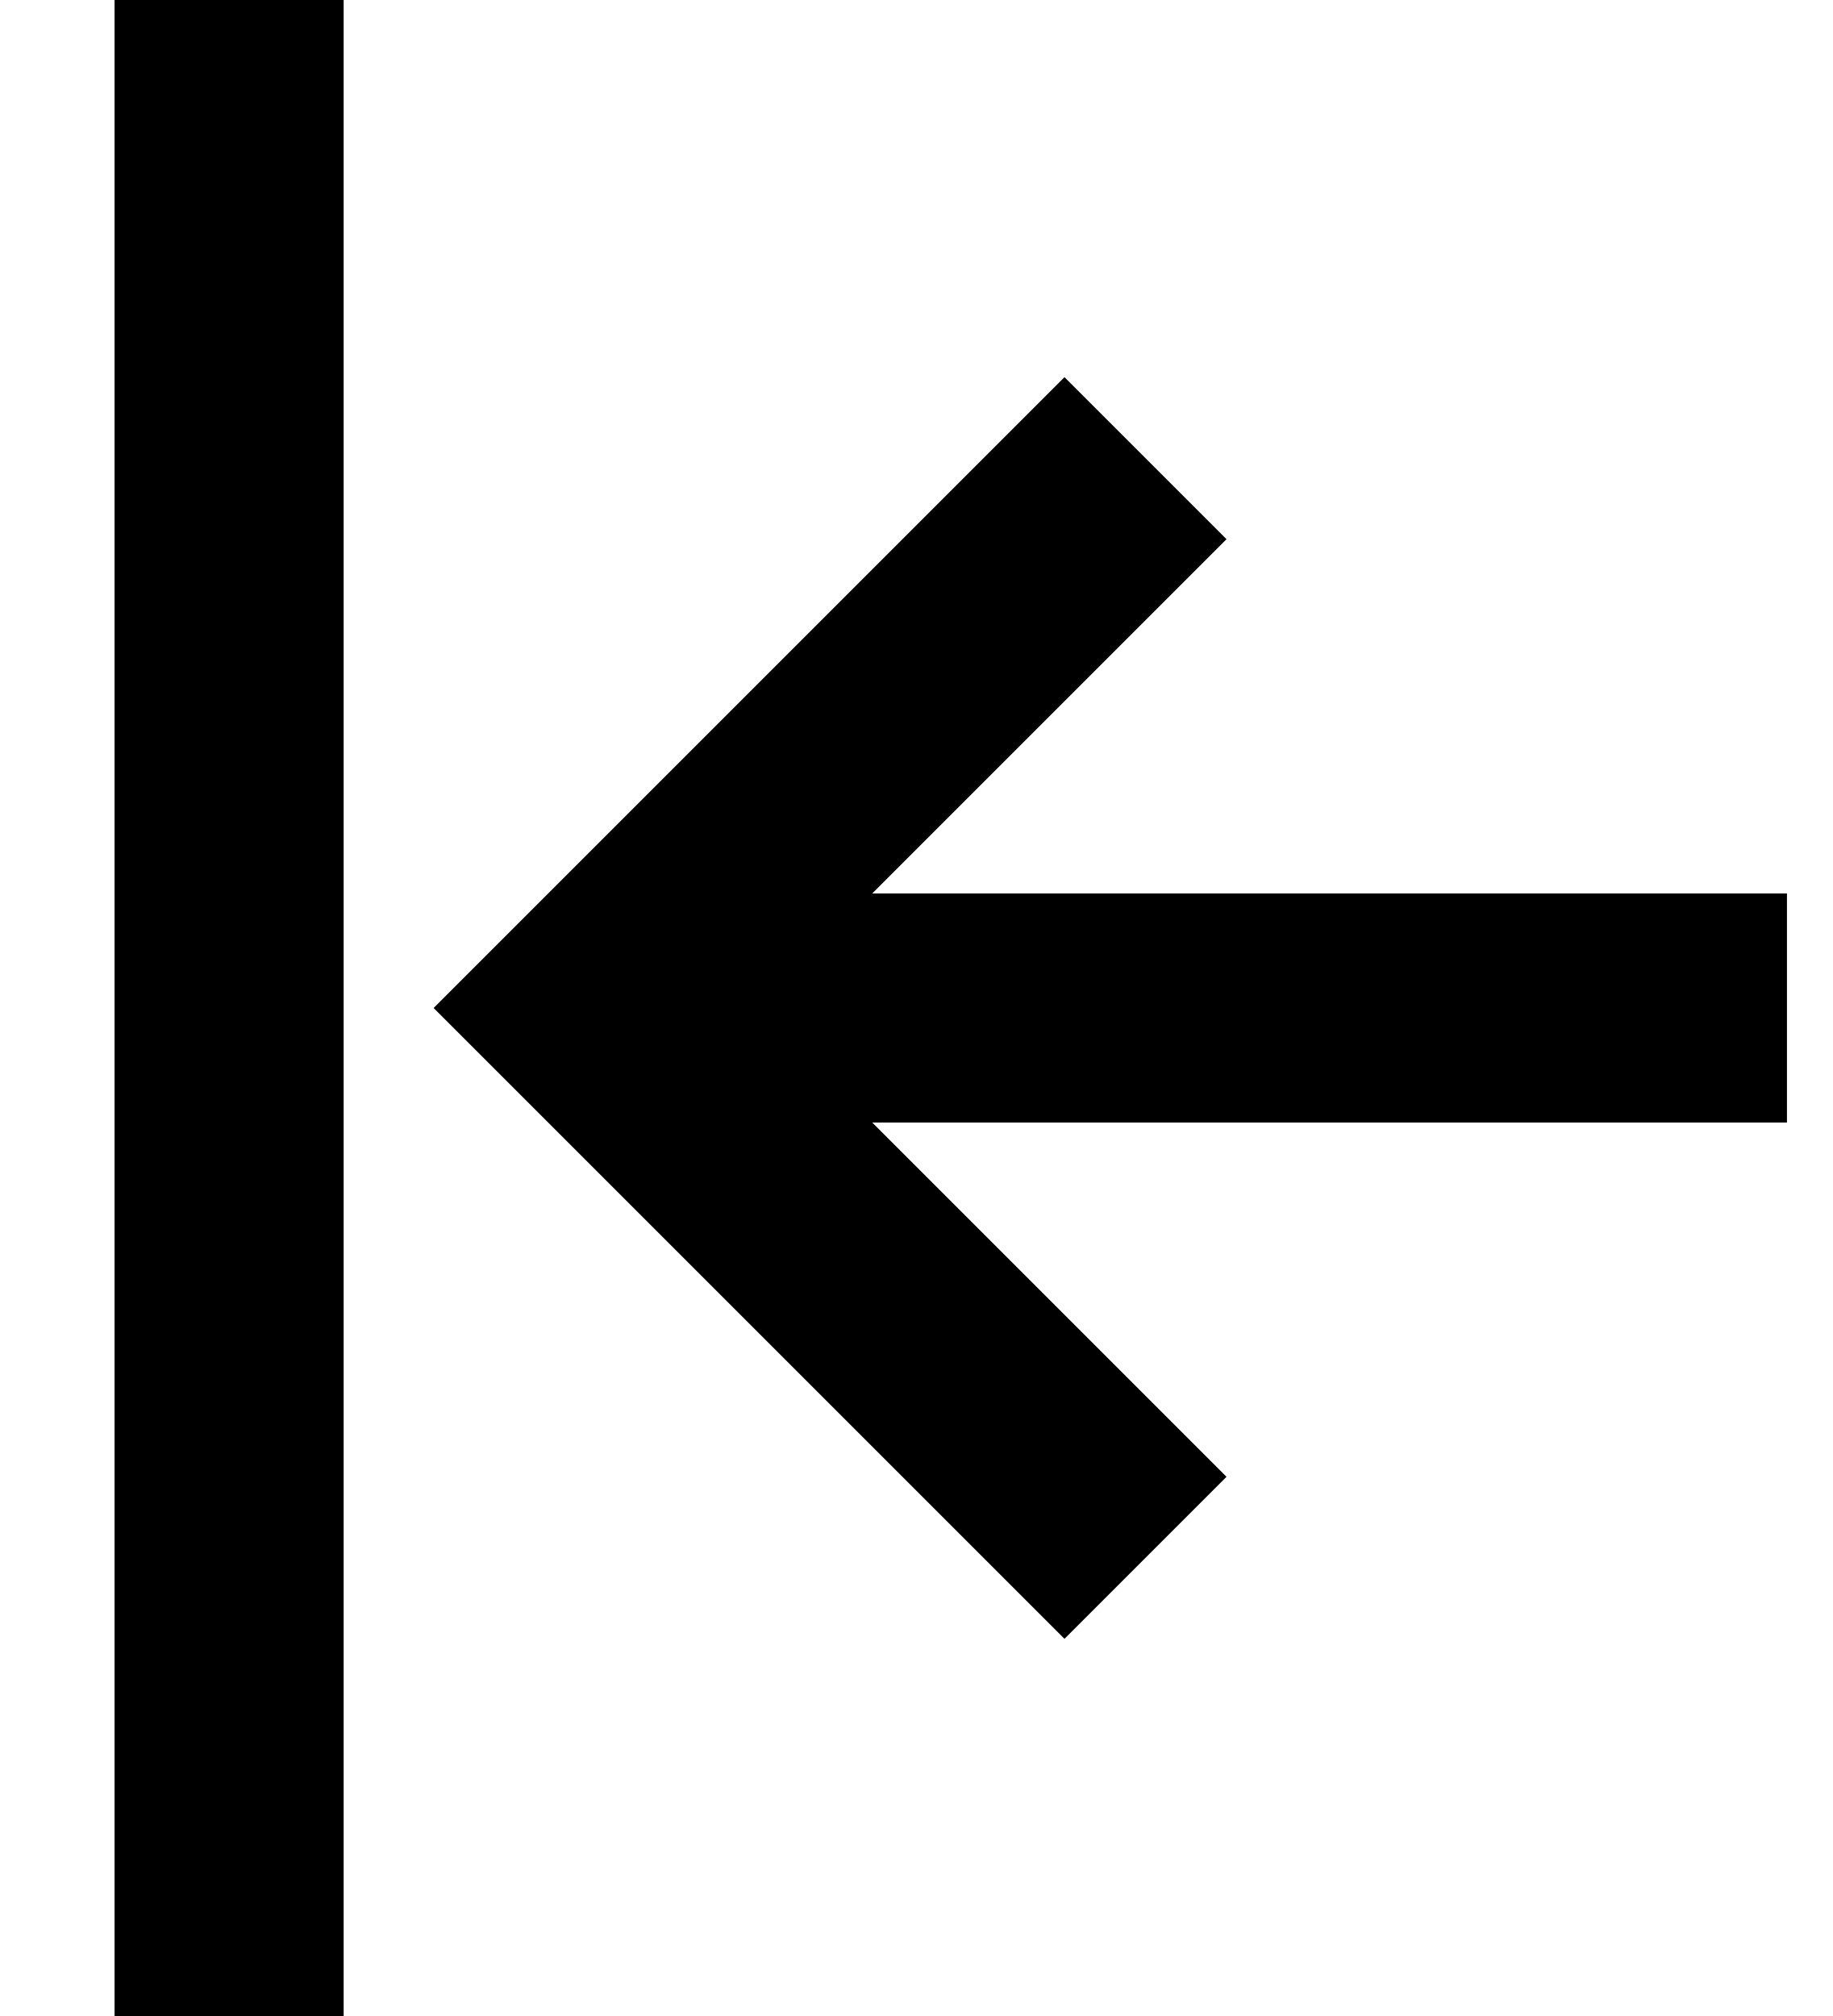
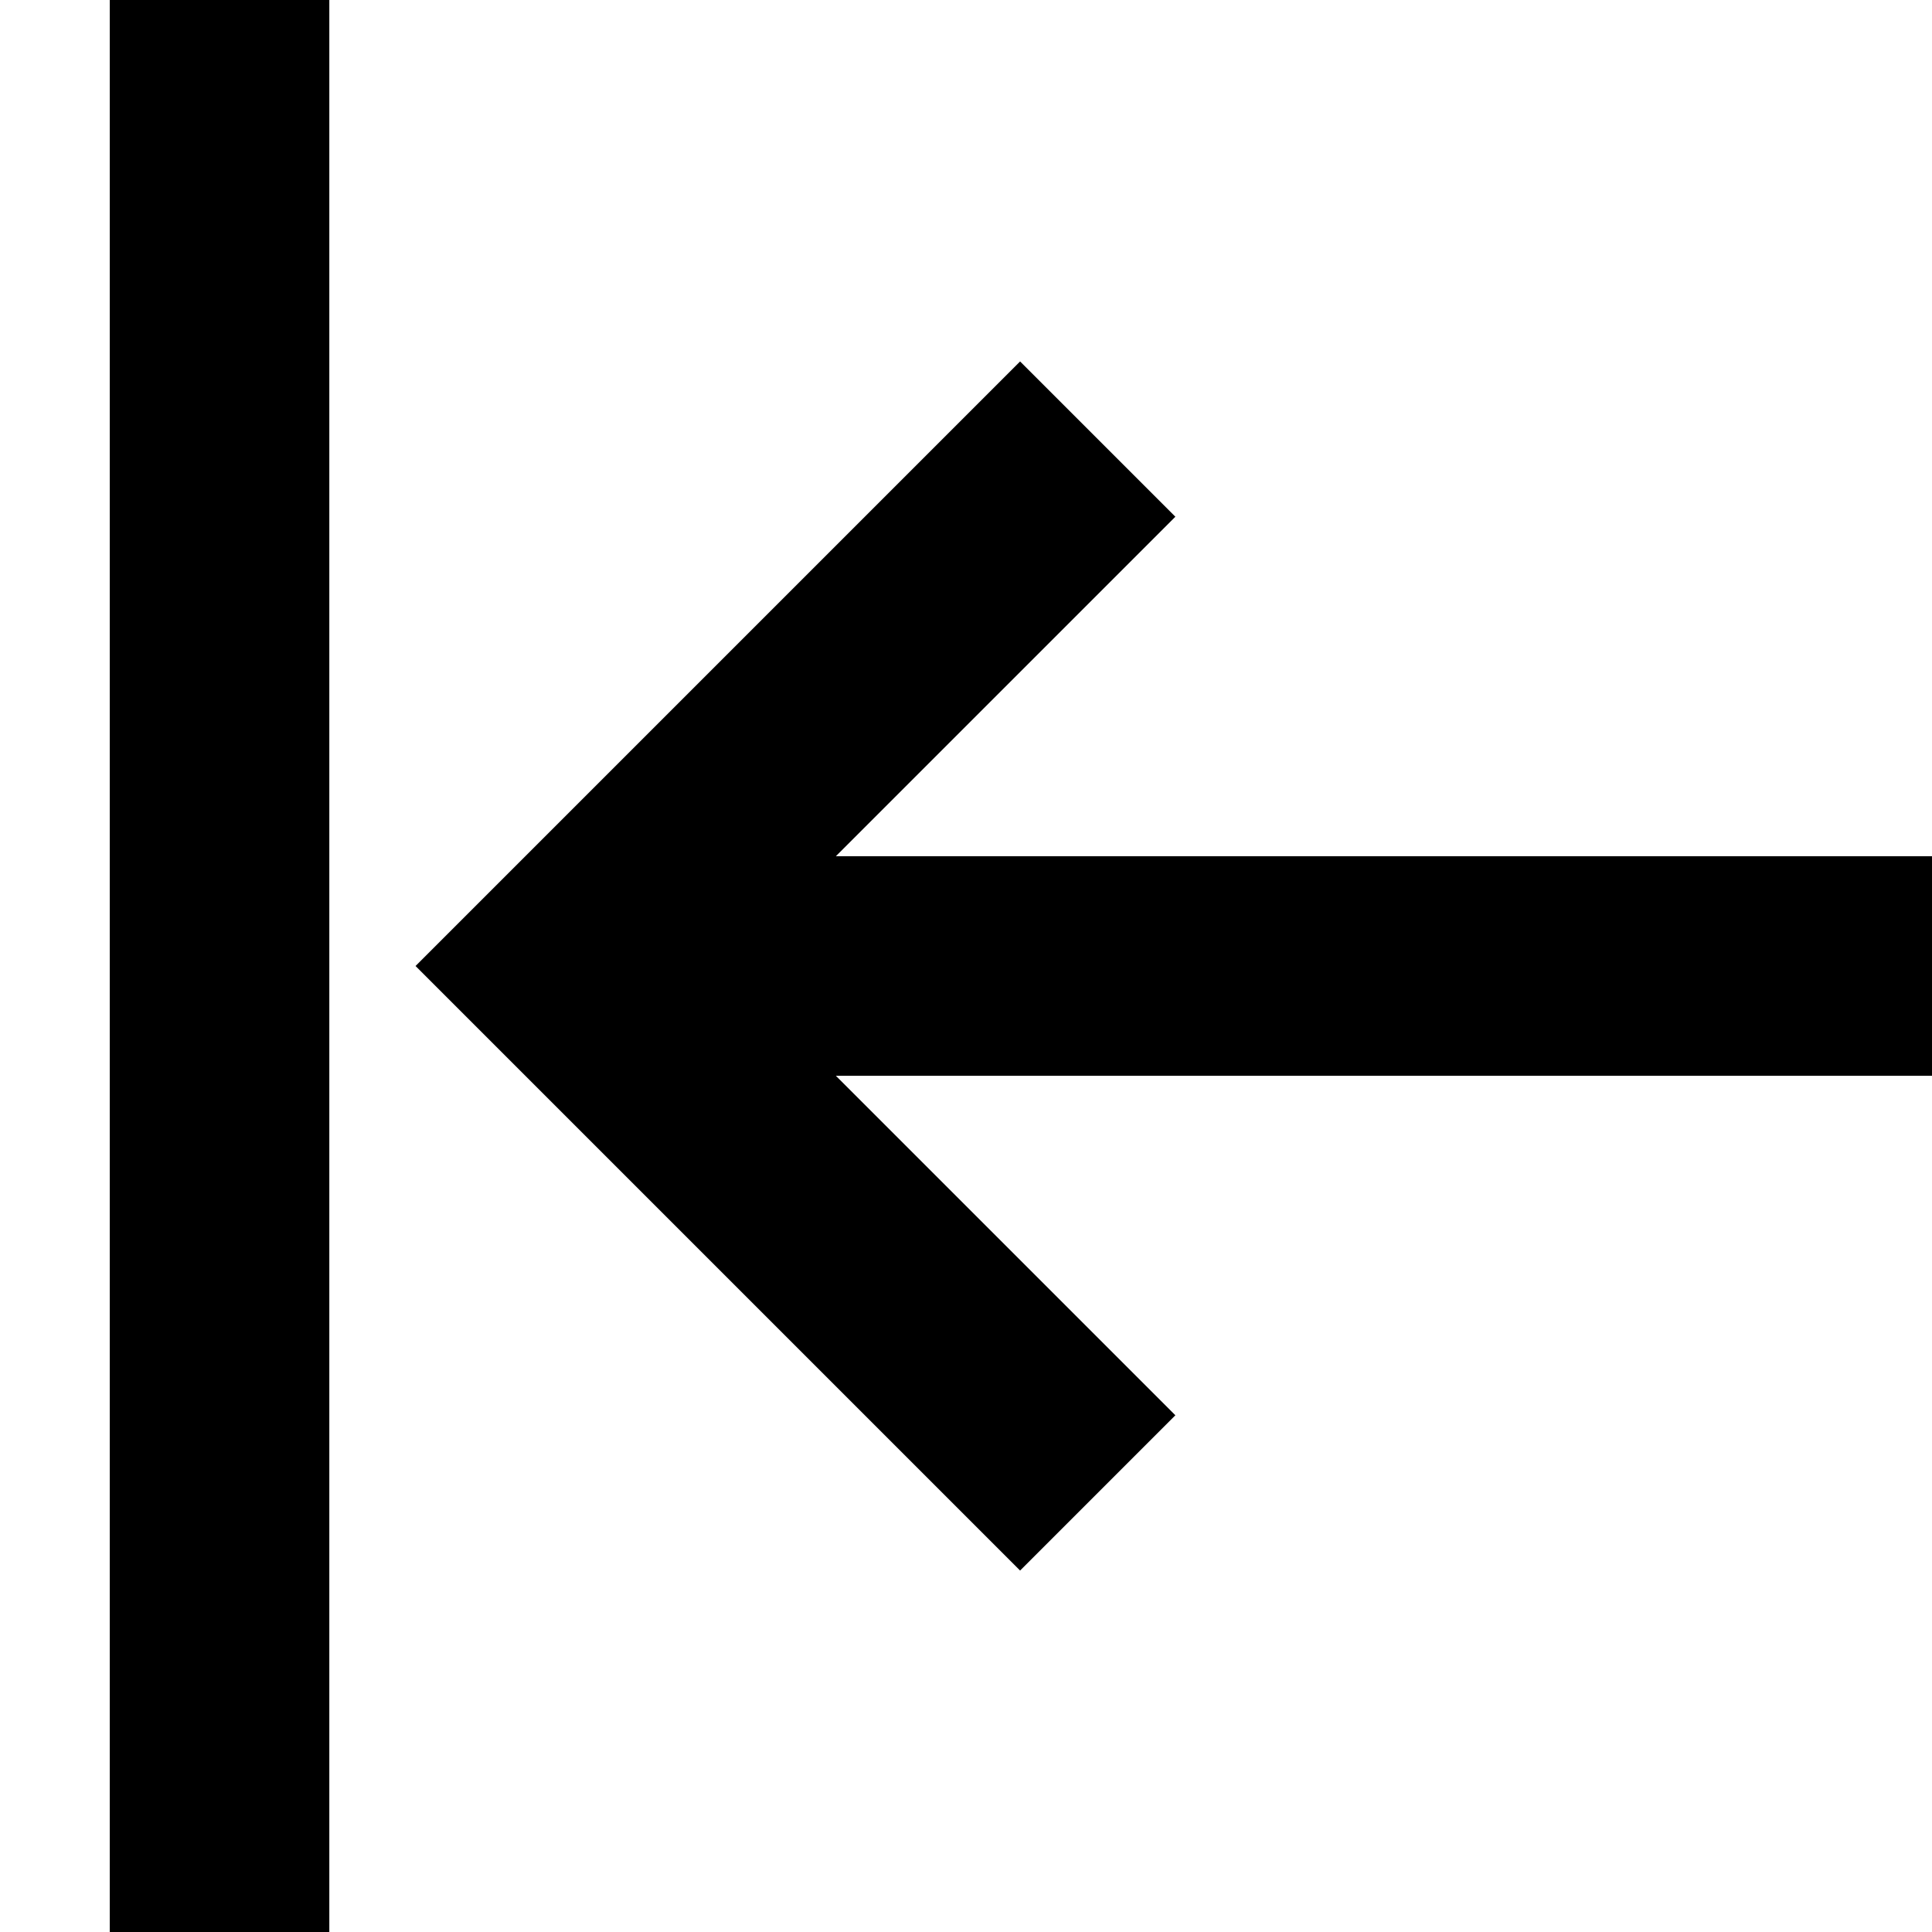
- <svg xmlns="http://www.w3.org/2000/svg" width="10" height="11" viewBox="0 0 10 11" fill="none">
-   <path fill-rule="evenodd" clip-rule="evenodd" d="M0.625 11V0H1.875V11H0.625ZM5.808 2.058L6.692 2.942L4.759 4.875H9.75V6.125H4.759L6.692 8.058L5.808 8.942L2.366 5.5L5.808 2.058Z" fill="currentColor" />
+ <svg xmlns="http://www.w3.org/2000/svg" width="11" height="11" viewBox="0 0 11 11" fill="none">
+   <path fill-rule="evenodd" clip-rule="evenodd" d="M0.625 11V0H1.875V11H0.625ZM5.808 2.058L6.692 2.942L4.759 4.875H11V6.125H4.759L6.692 8.058L5.808 8.942L2.366 5.5L5.808 2.058Z" fill="currentColor" />
</svg>
